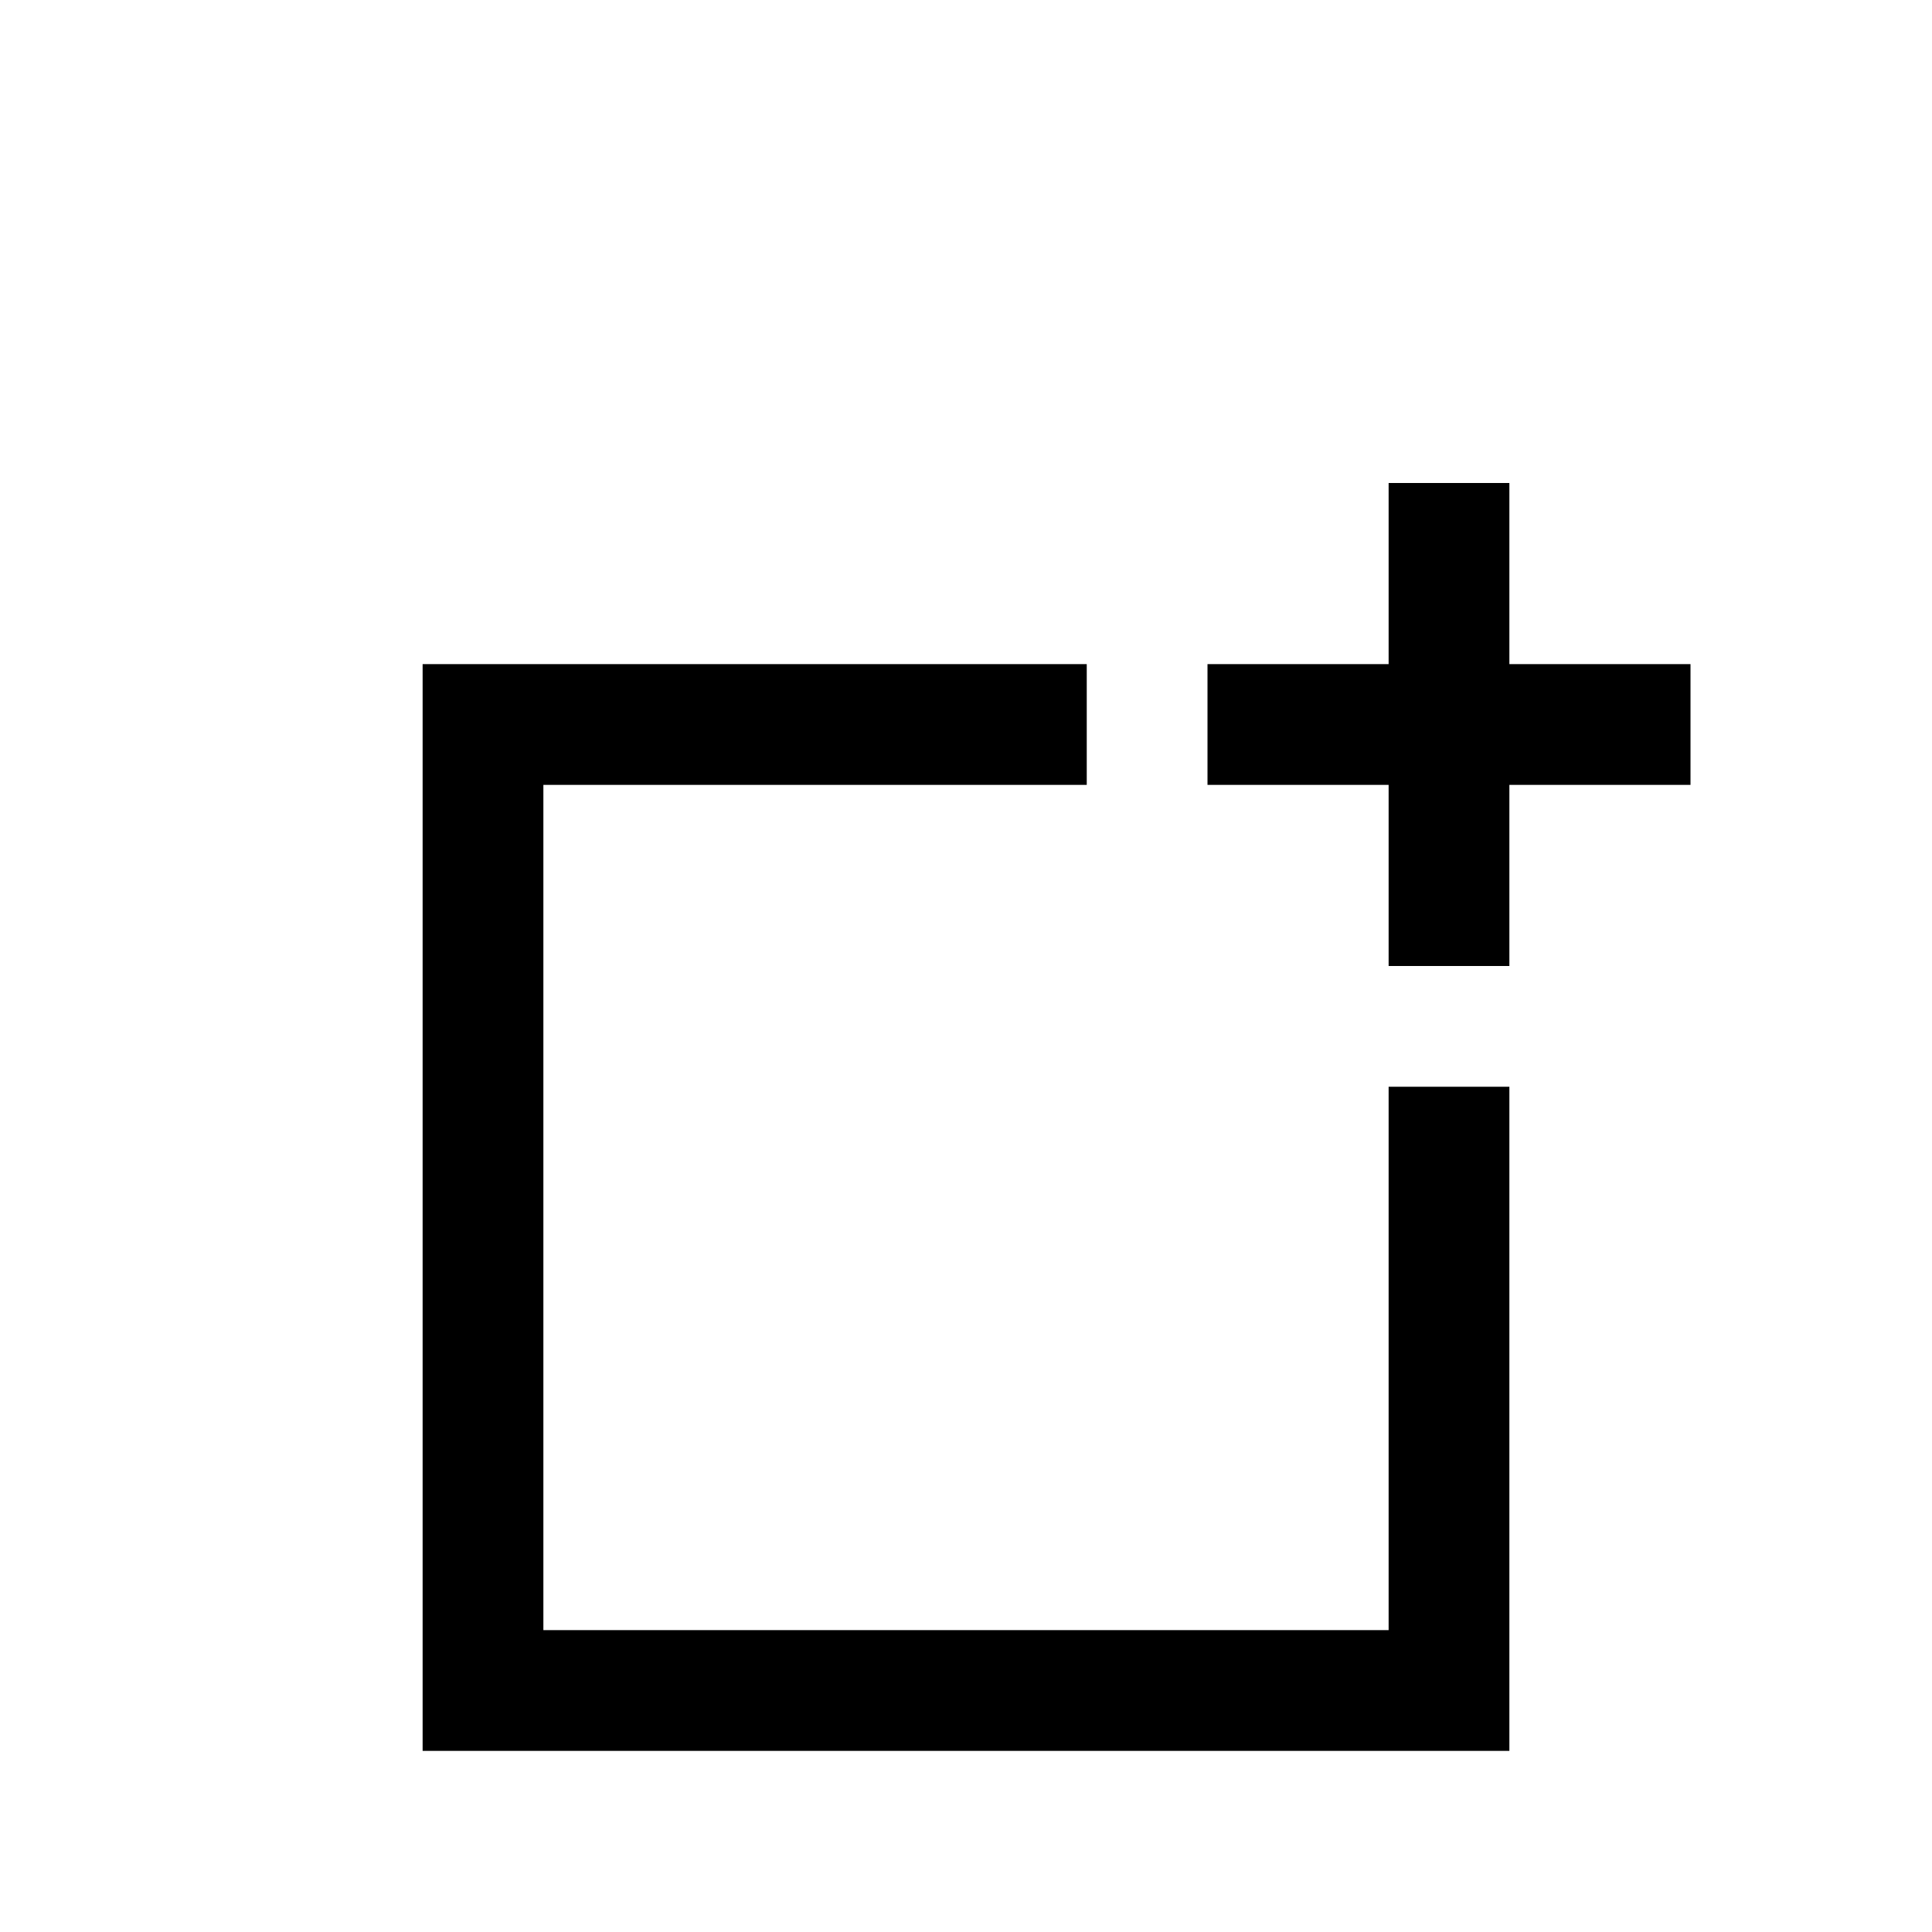
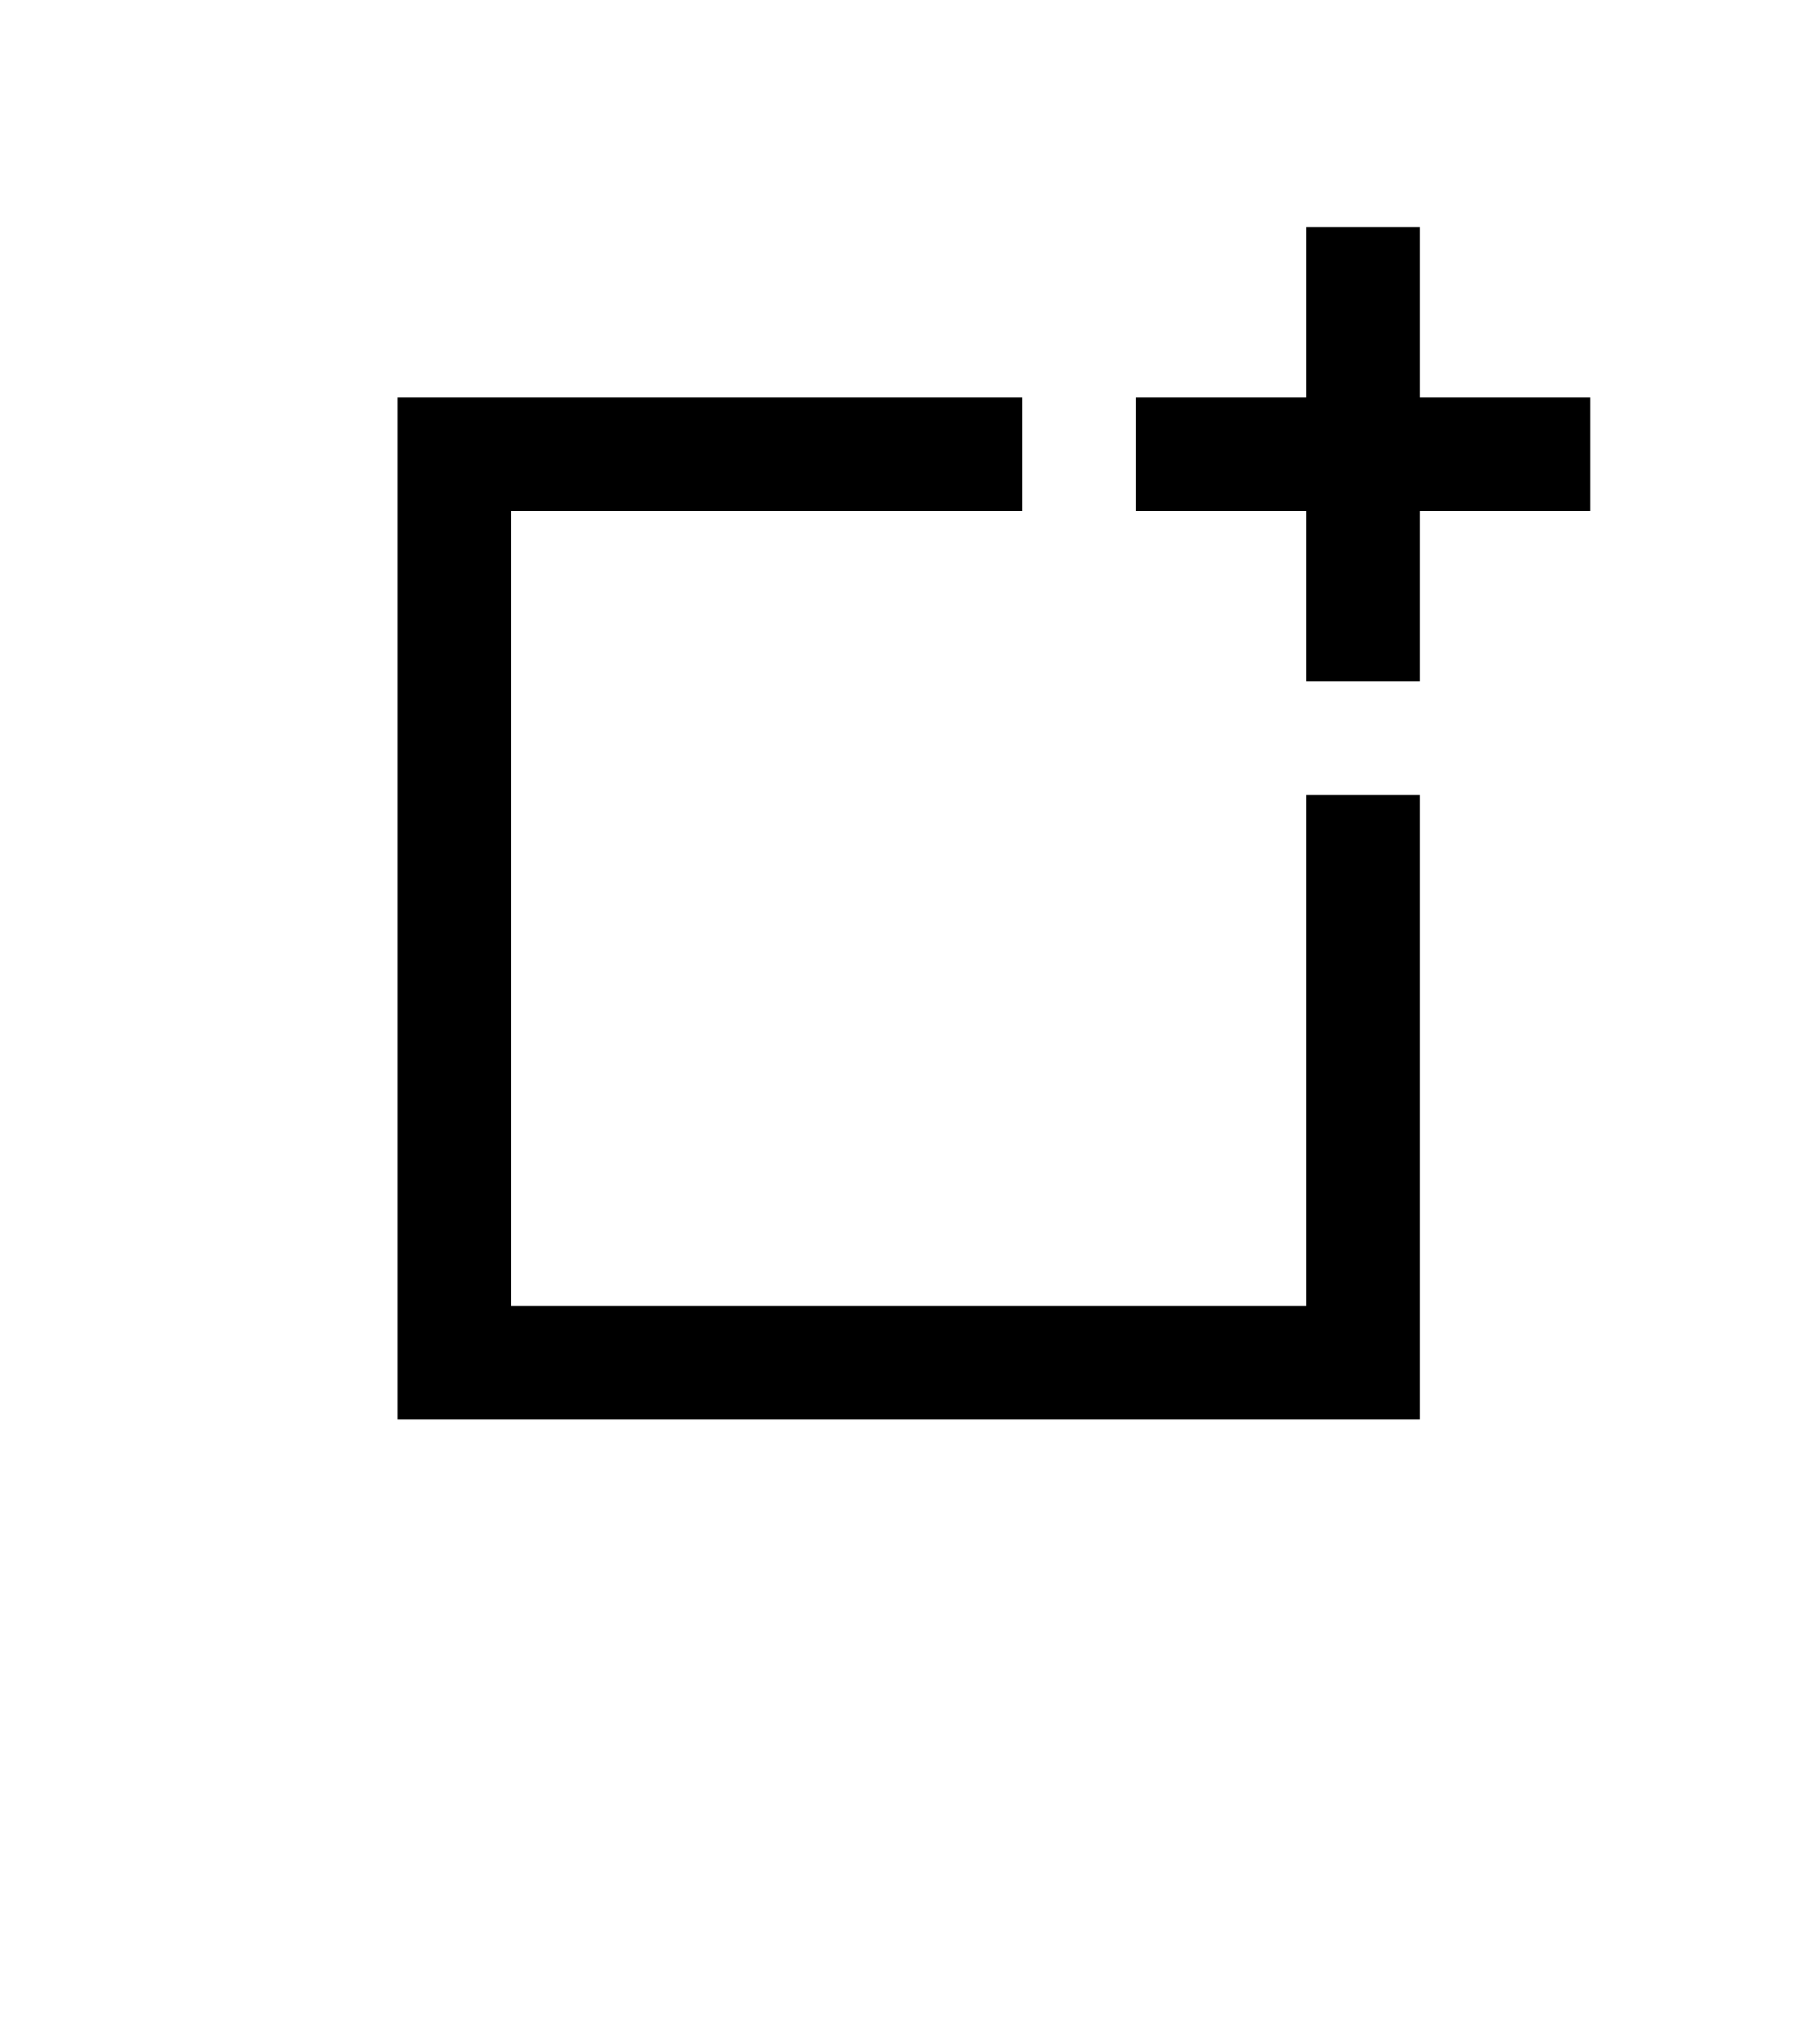
- <svg xmlns="http://www.w3.org/2000/svg" version="1.1" viewBox="0 0 16 16">
+ <svg xmlns="http://www.w3.org/2000/svg" version="1.1" viewBox="0 2 16 18">
  <g fill="none" stroke-width="1" stroke="#000">
    <path d="M 9 6 4 6 4 14 12 14 12 9" />
    <path d="M 12 8  12 4" />
    <path d="M 10 6  14 6" />
  </g>
</svg>
